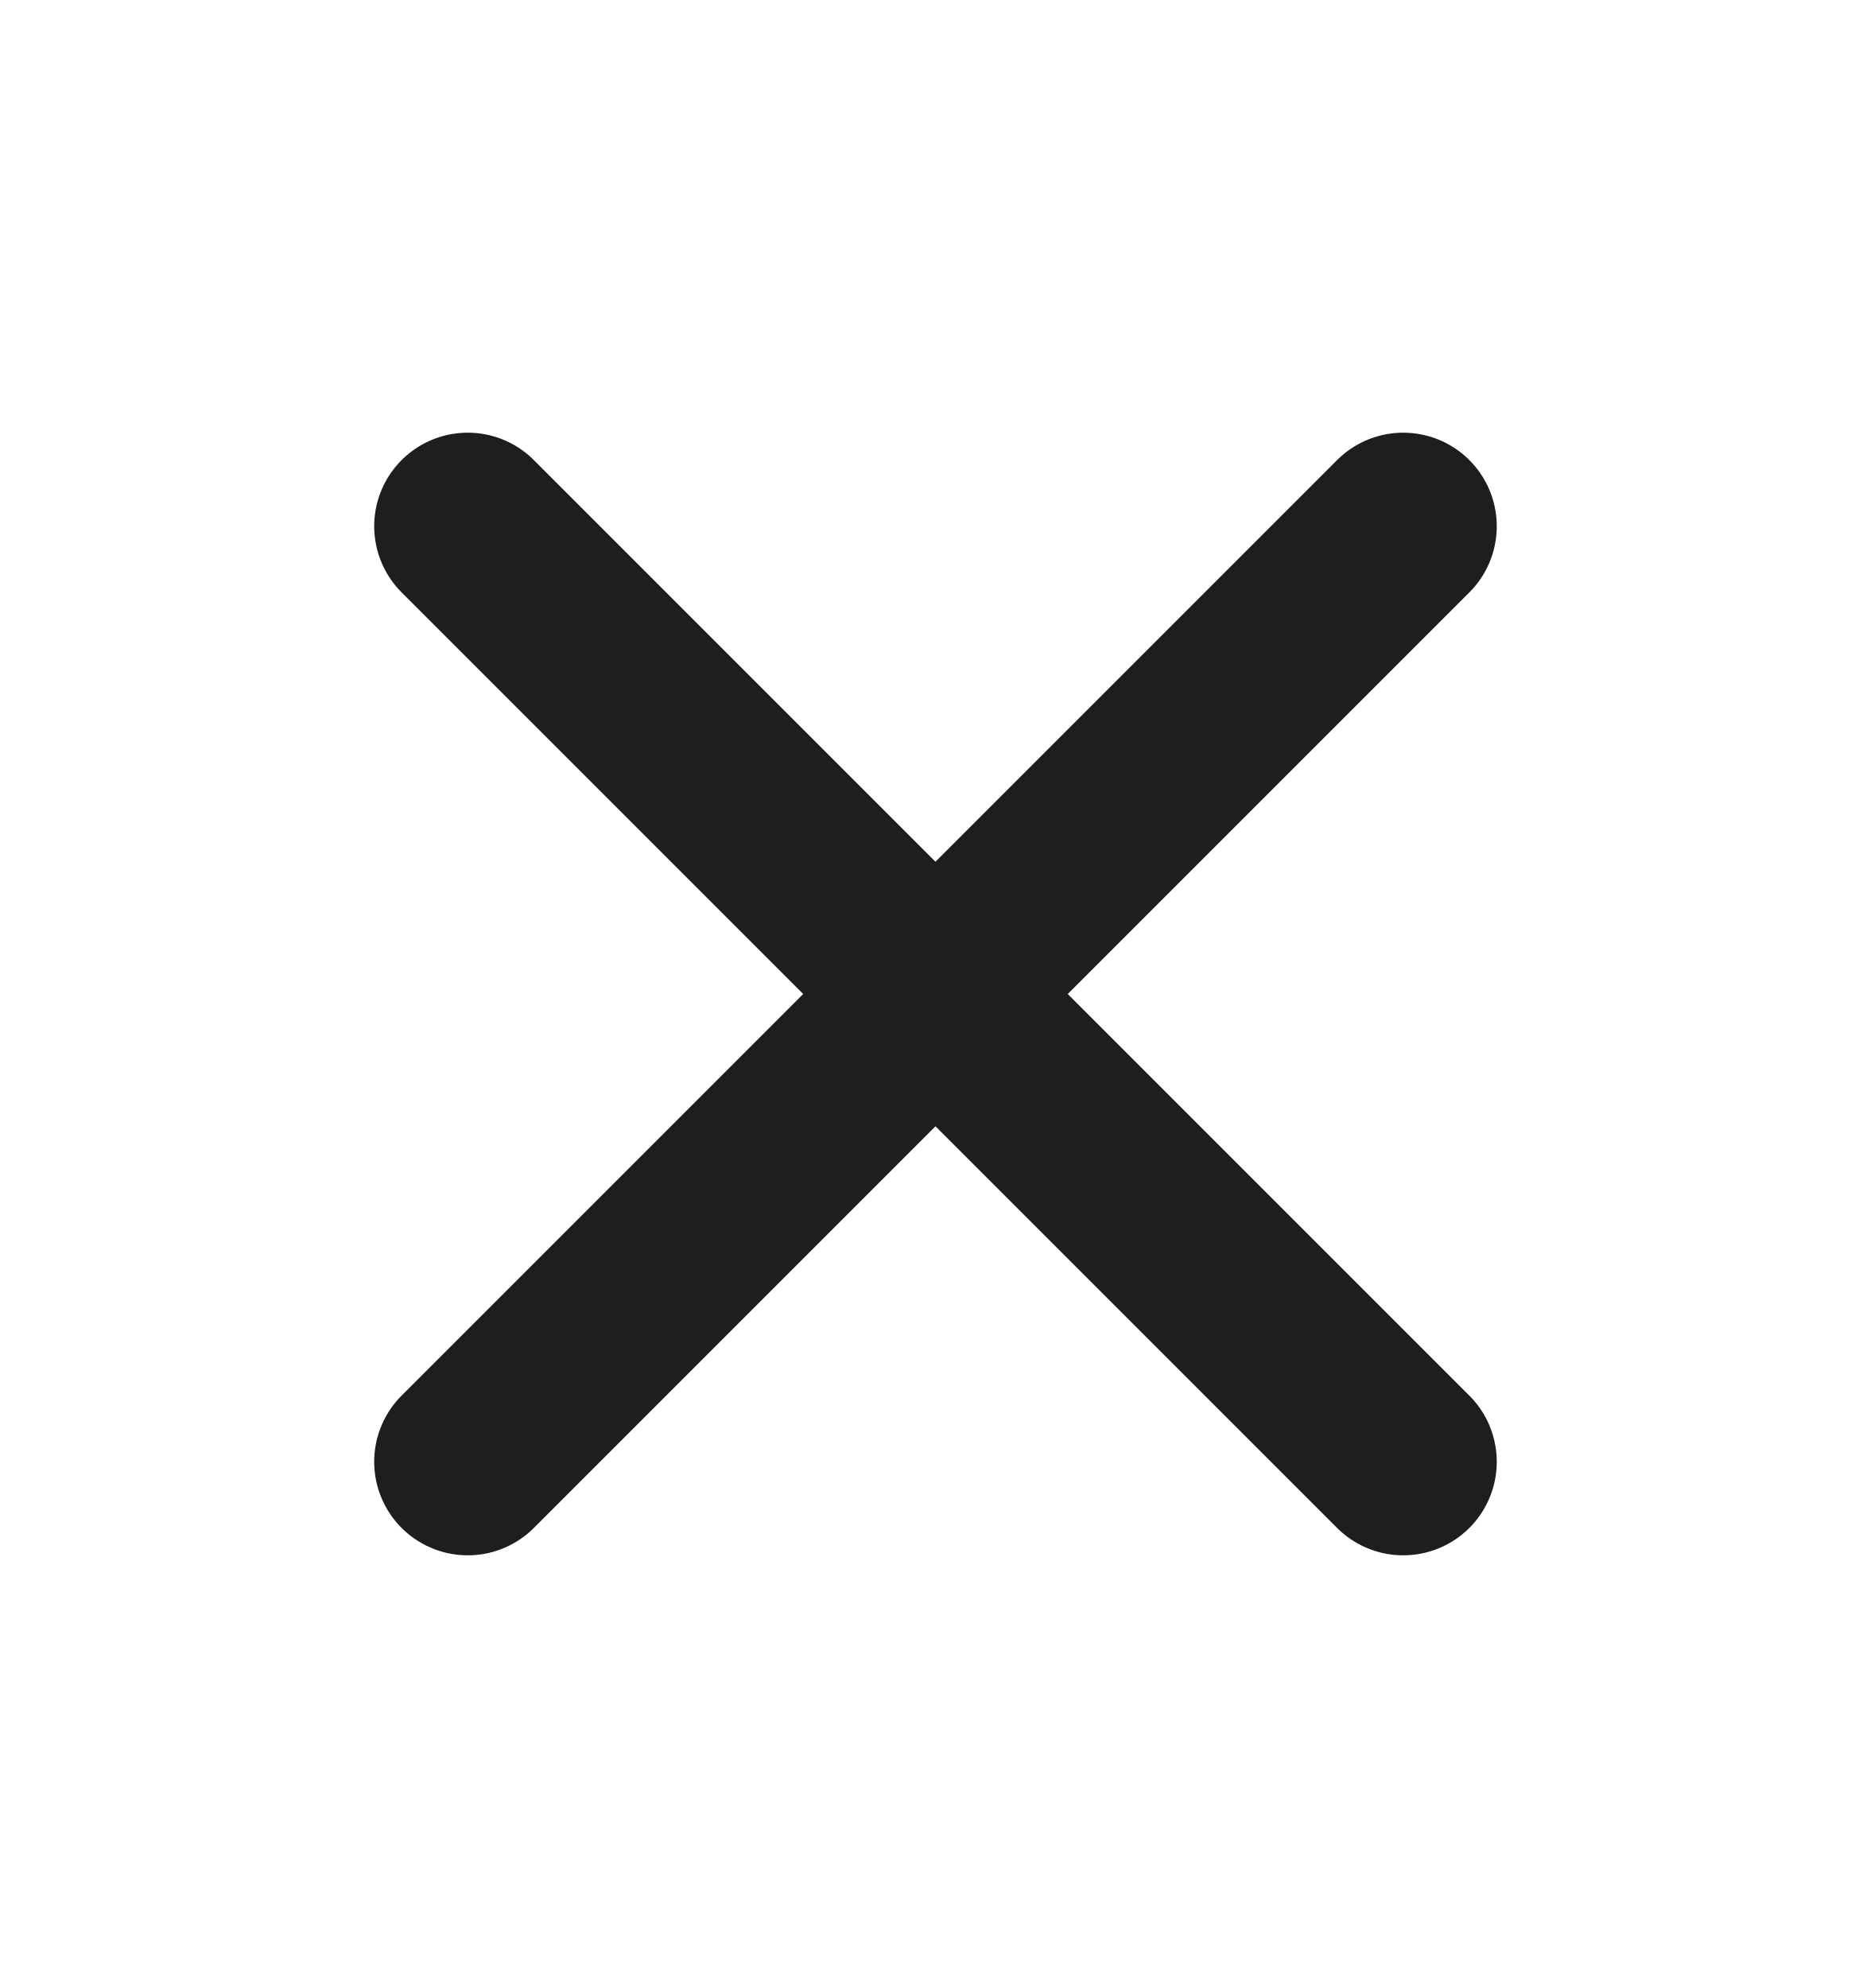
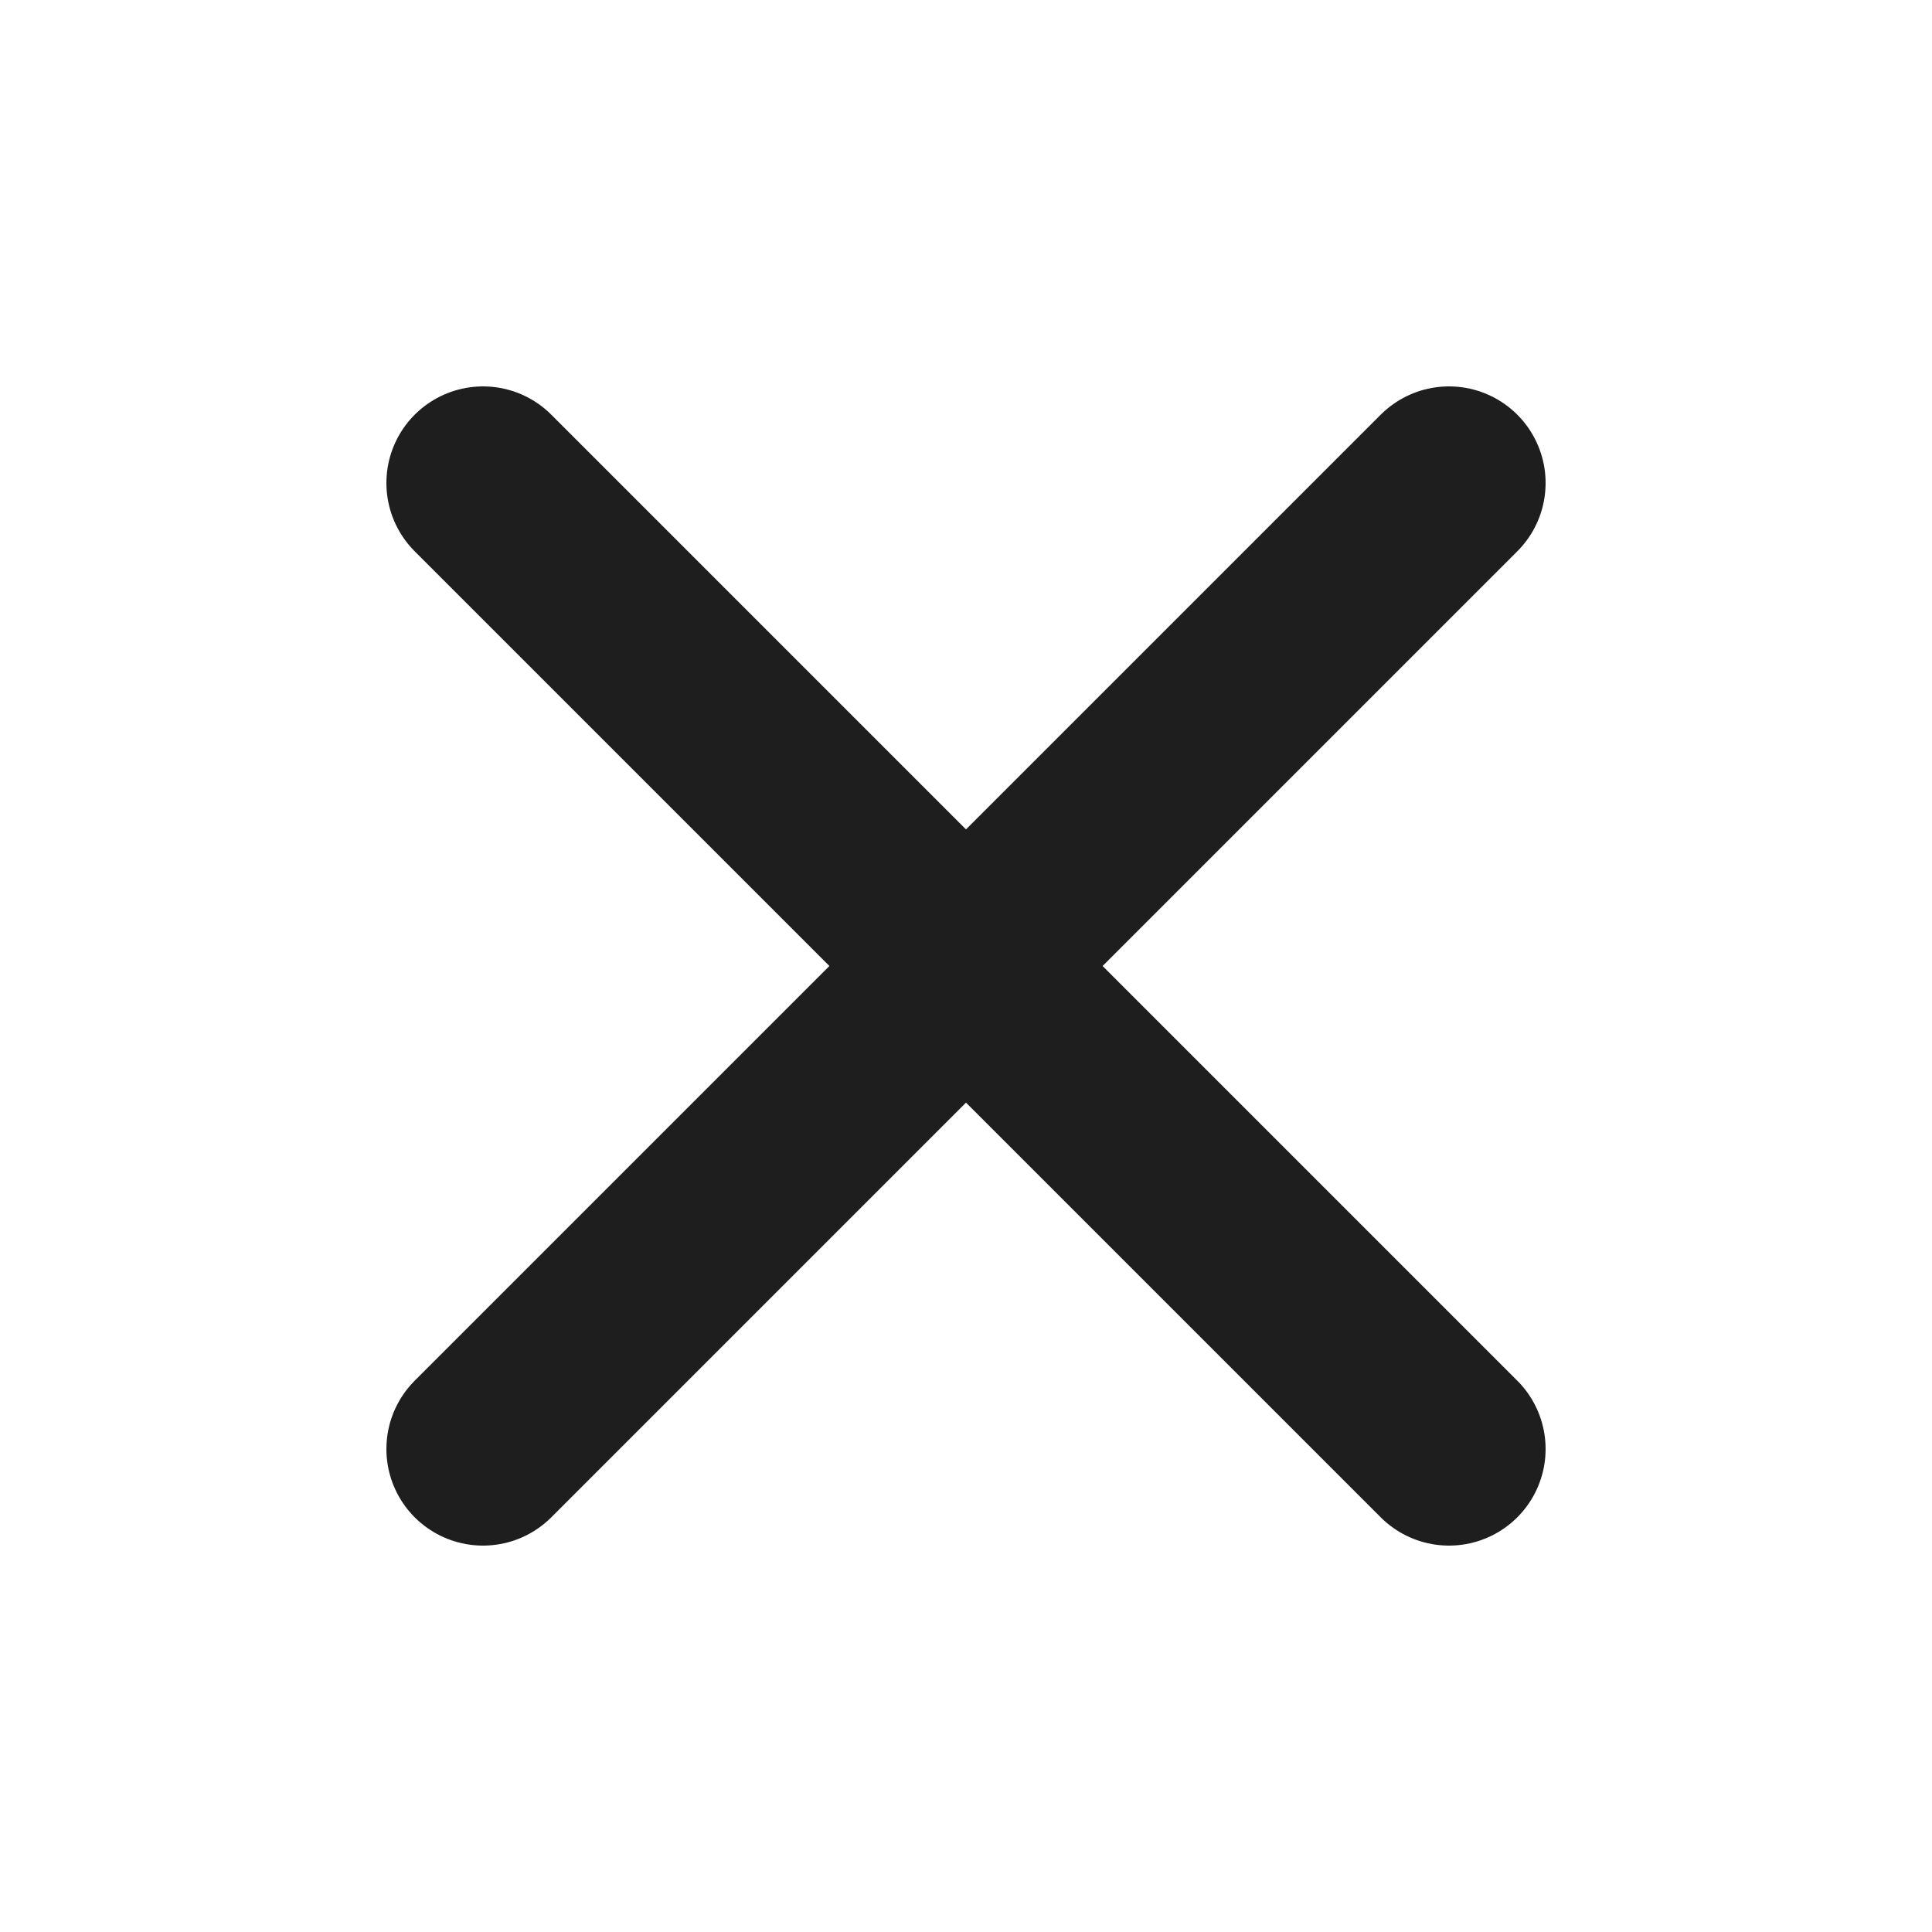
- <svg xmlns="http://www.w3.org/2000/svg" width="16" height="17" viewBox="0 0 16 17" fill="none">
-   <path d="M12 4.5L4 12.5M4 4.5L12 12.5" stroke="#1E1E1E" stroke-width="1.6" stroke-linecap="round" stroke-linejoin="round" />
+ <svg xmlns="http://www.w3.org/2000/svg" width="16" height="16" viewBox="0 0 16 16" fill="none">
+   <path d="M12 4L4 12M4 4L12 12" stroke="#1E1E1E" stroke-width="1.6" stroke-linecap="round" stroke-linejoin="round" />
</svg>
